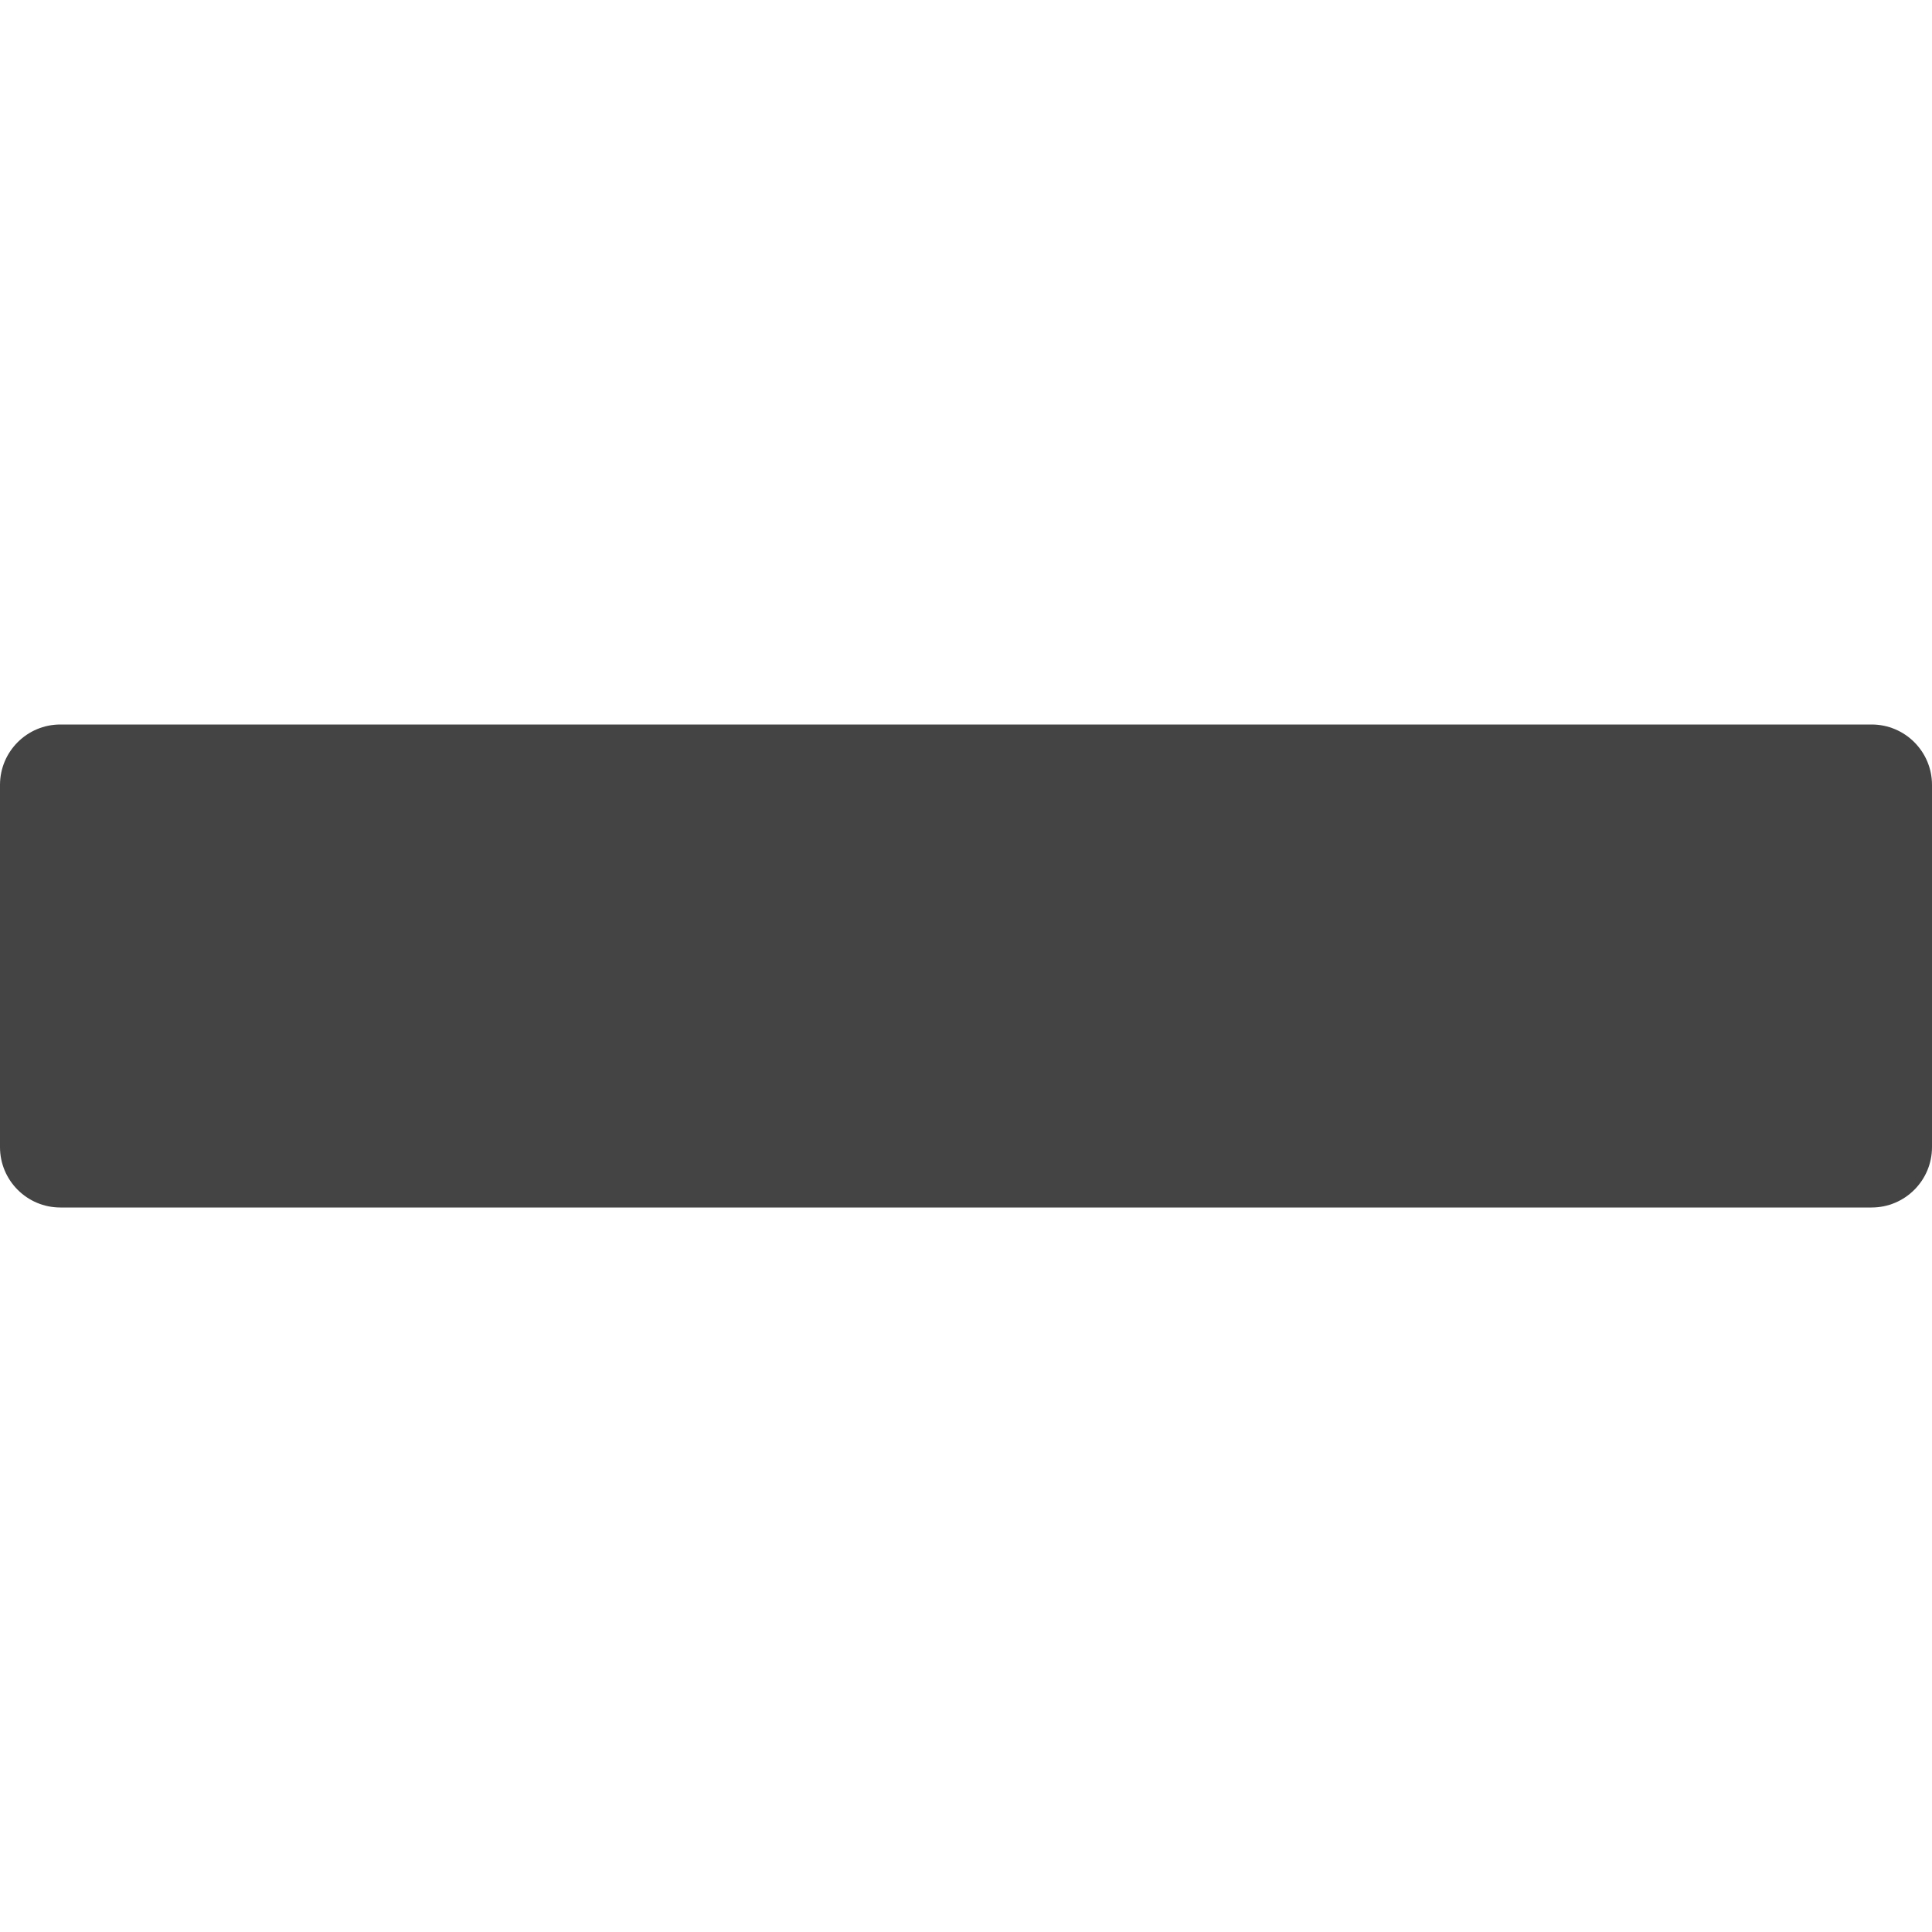
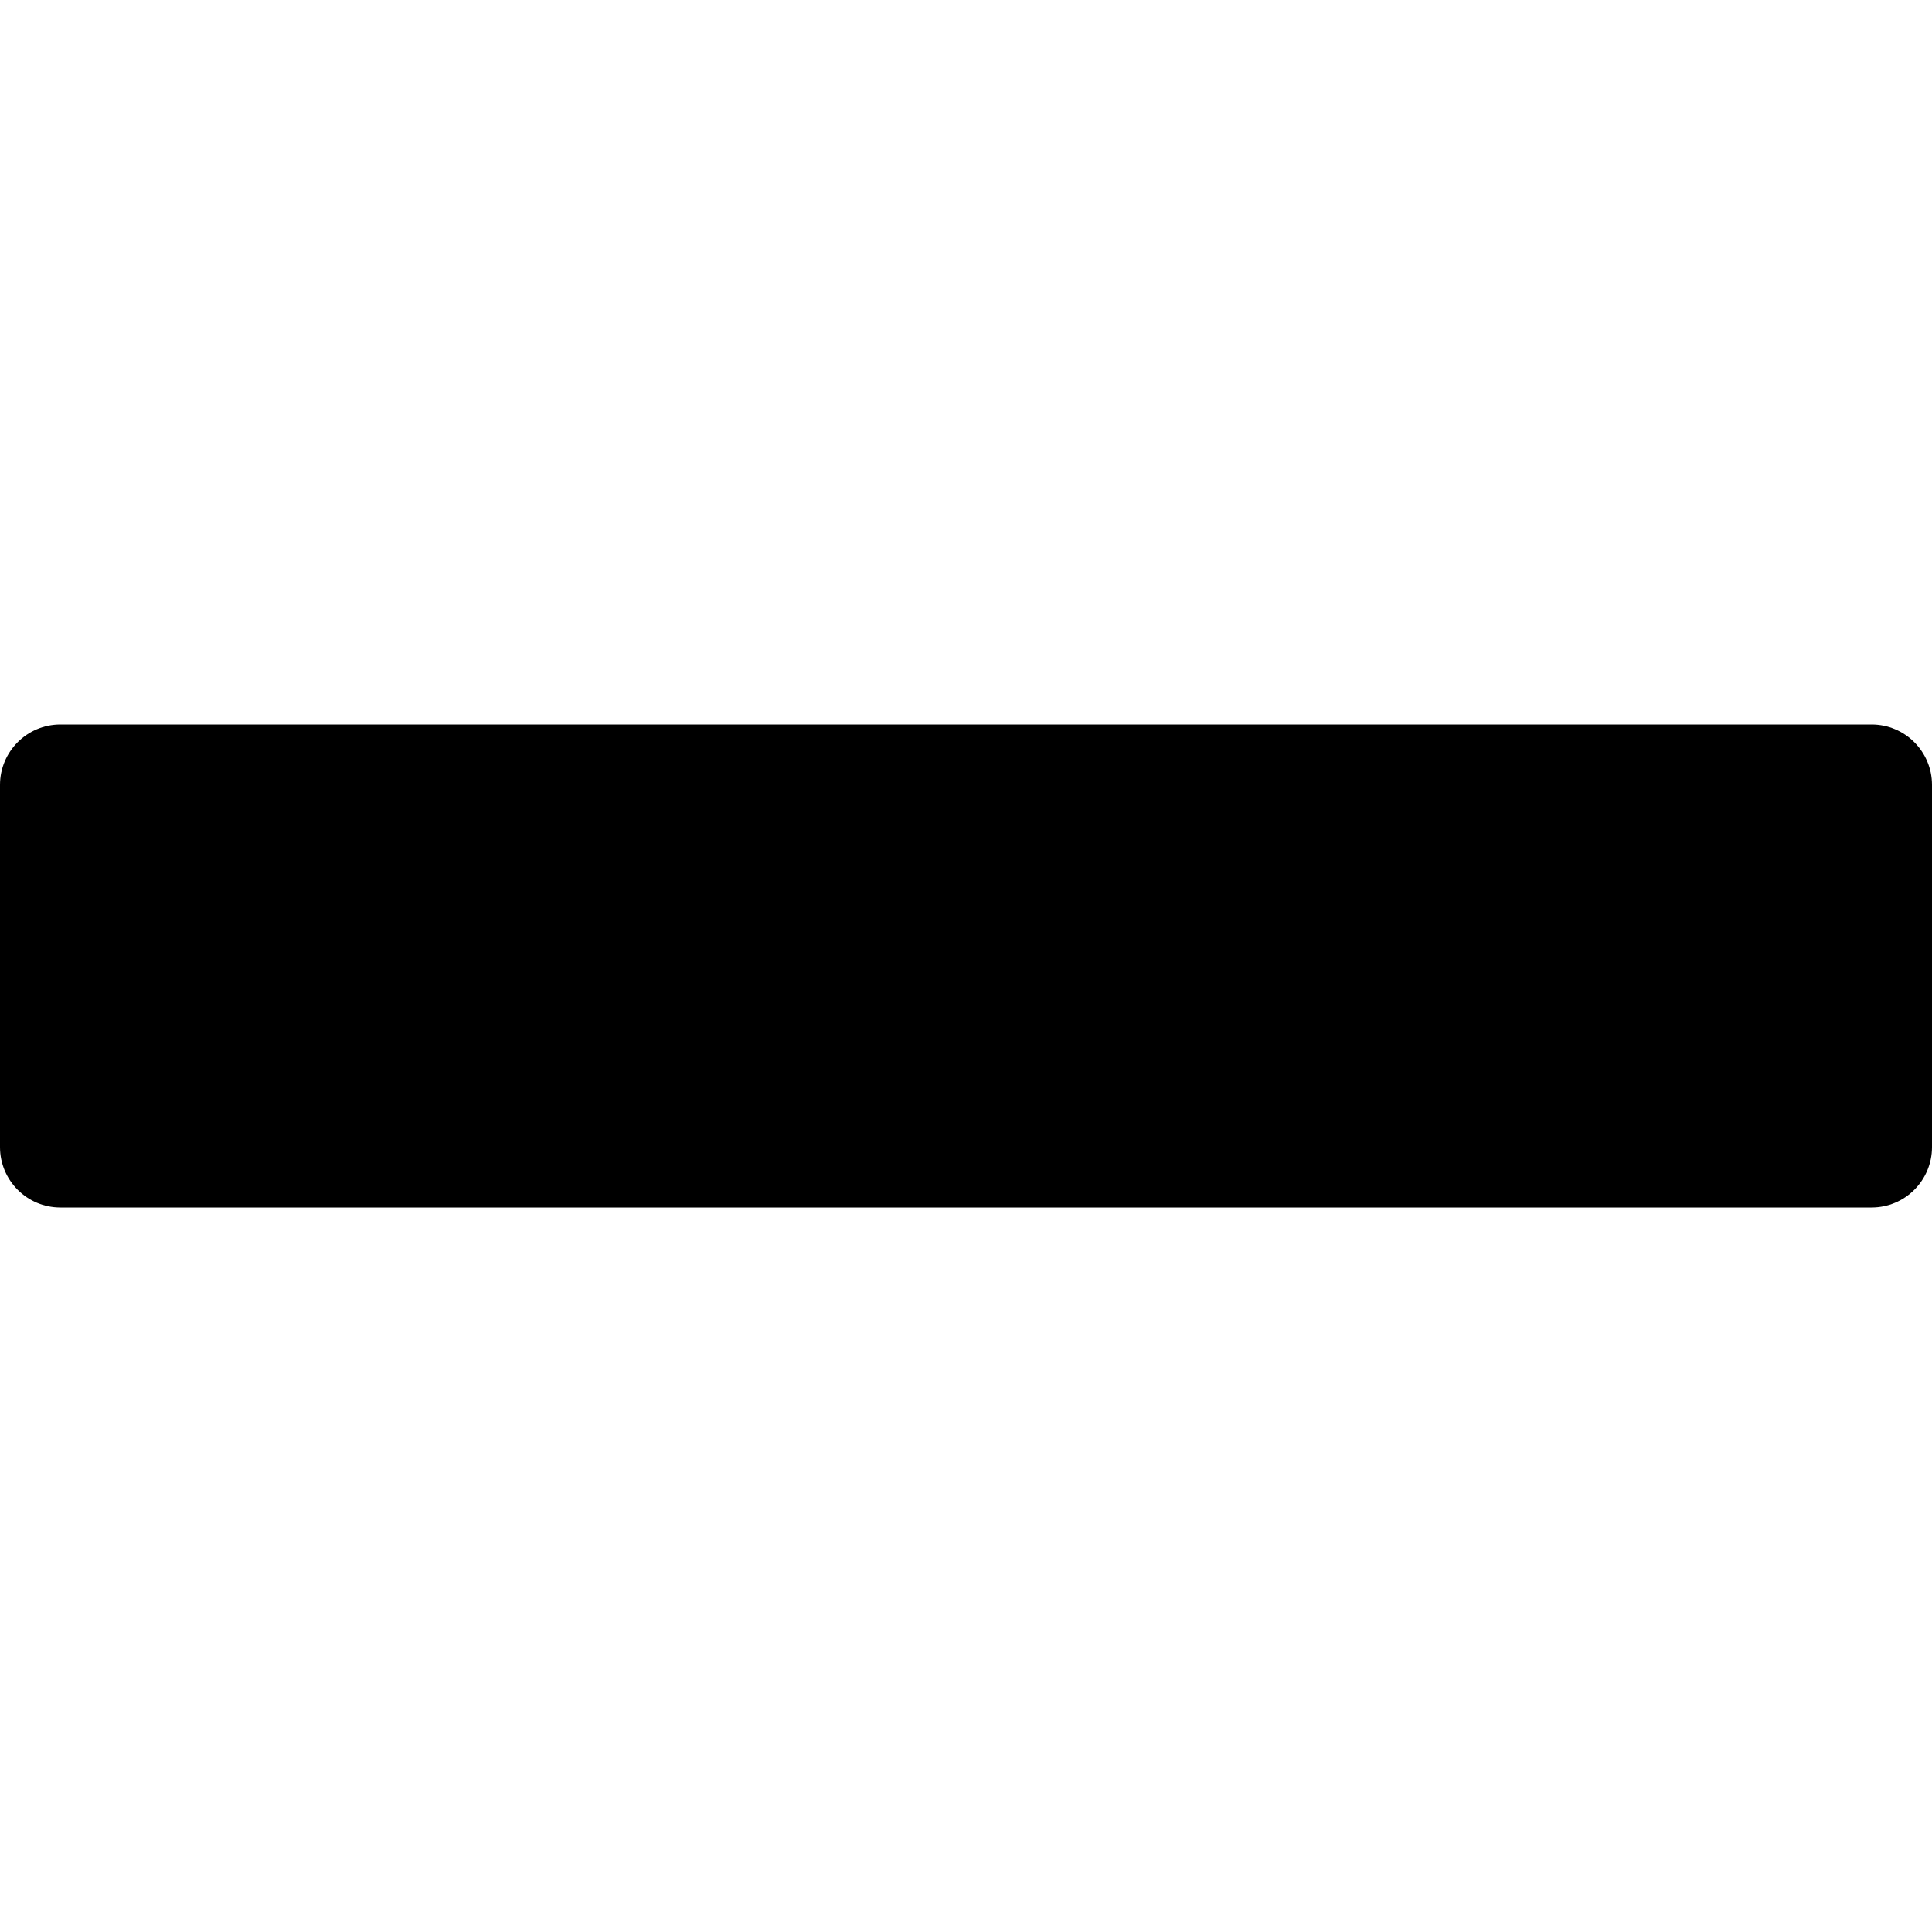
<svg xmlns="http://www.w3.org/2000/svg" version="1.1" width="32" height="32" viewBox="0 0 32 32">
-   <path d="M0 13v6c0 0.552 0.448 1 1 1h30c0.552 0 1-0.448 1-1v-6c0-0.552-0.448-1-1-1h-30c-0.552 0-1 0.448-1 1z" fill="#444444" />
+   <path d="M0 13v6c0 0.552 0.448 1 1 1h30c0.552 0 1-0.448 1-1v-6c0-0.552-0.448-1-1-1h-30c-0.552 0-1 0.448-1 1z" />
</svg>
